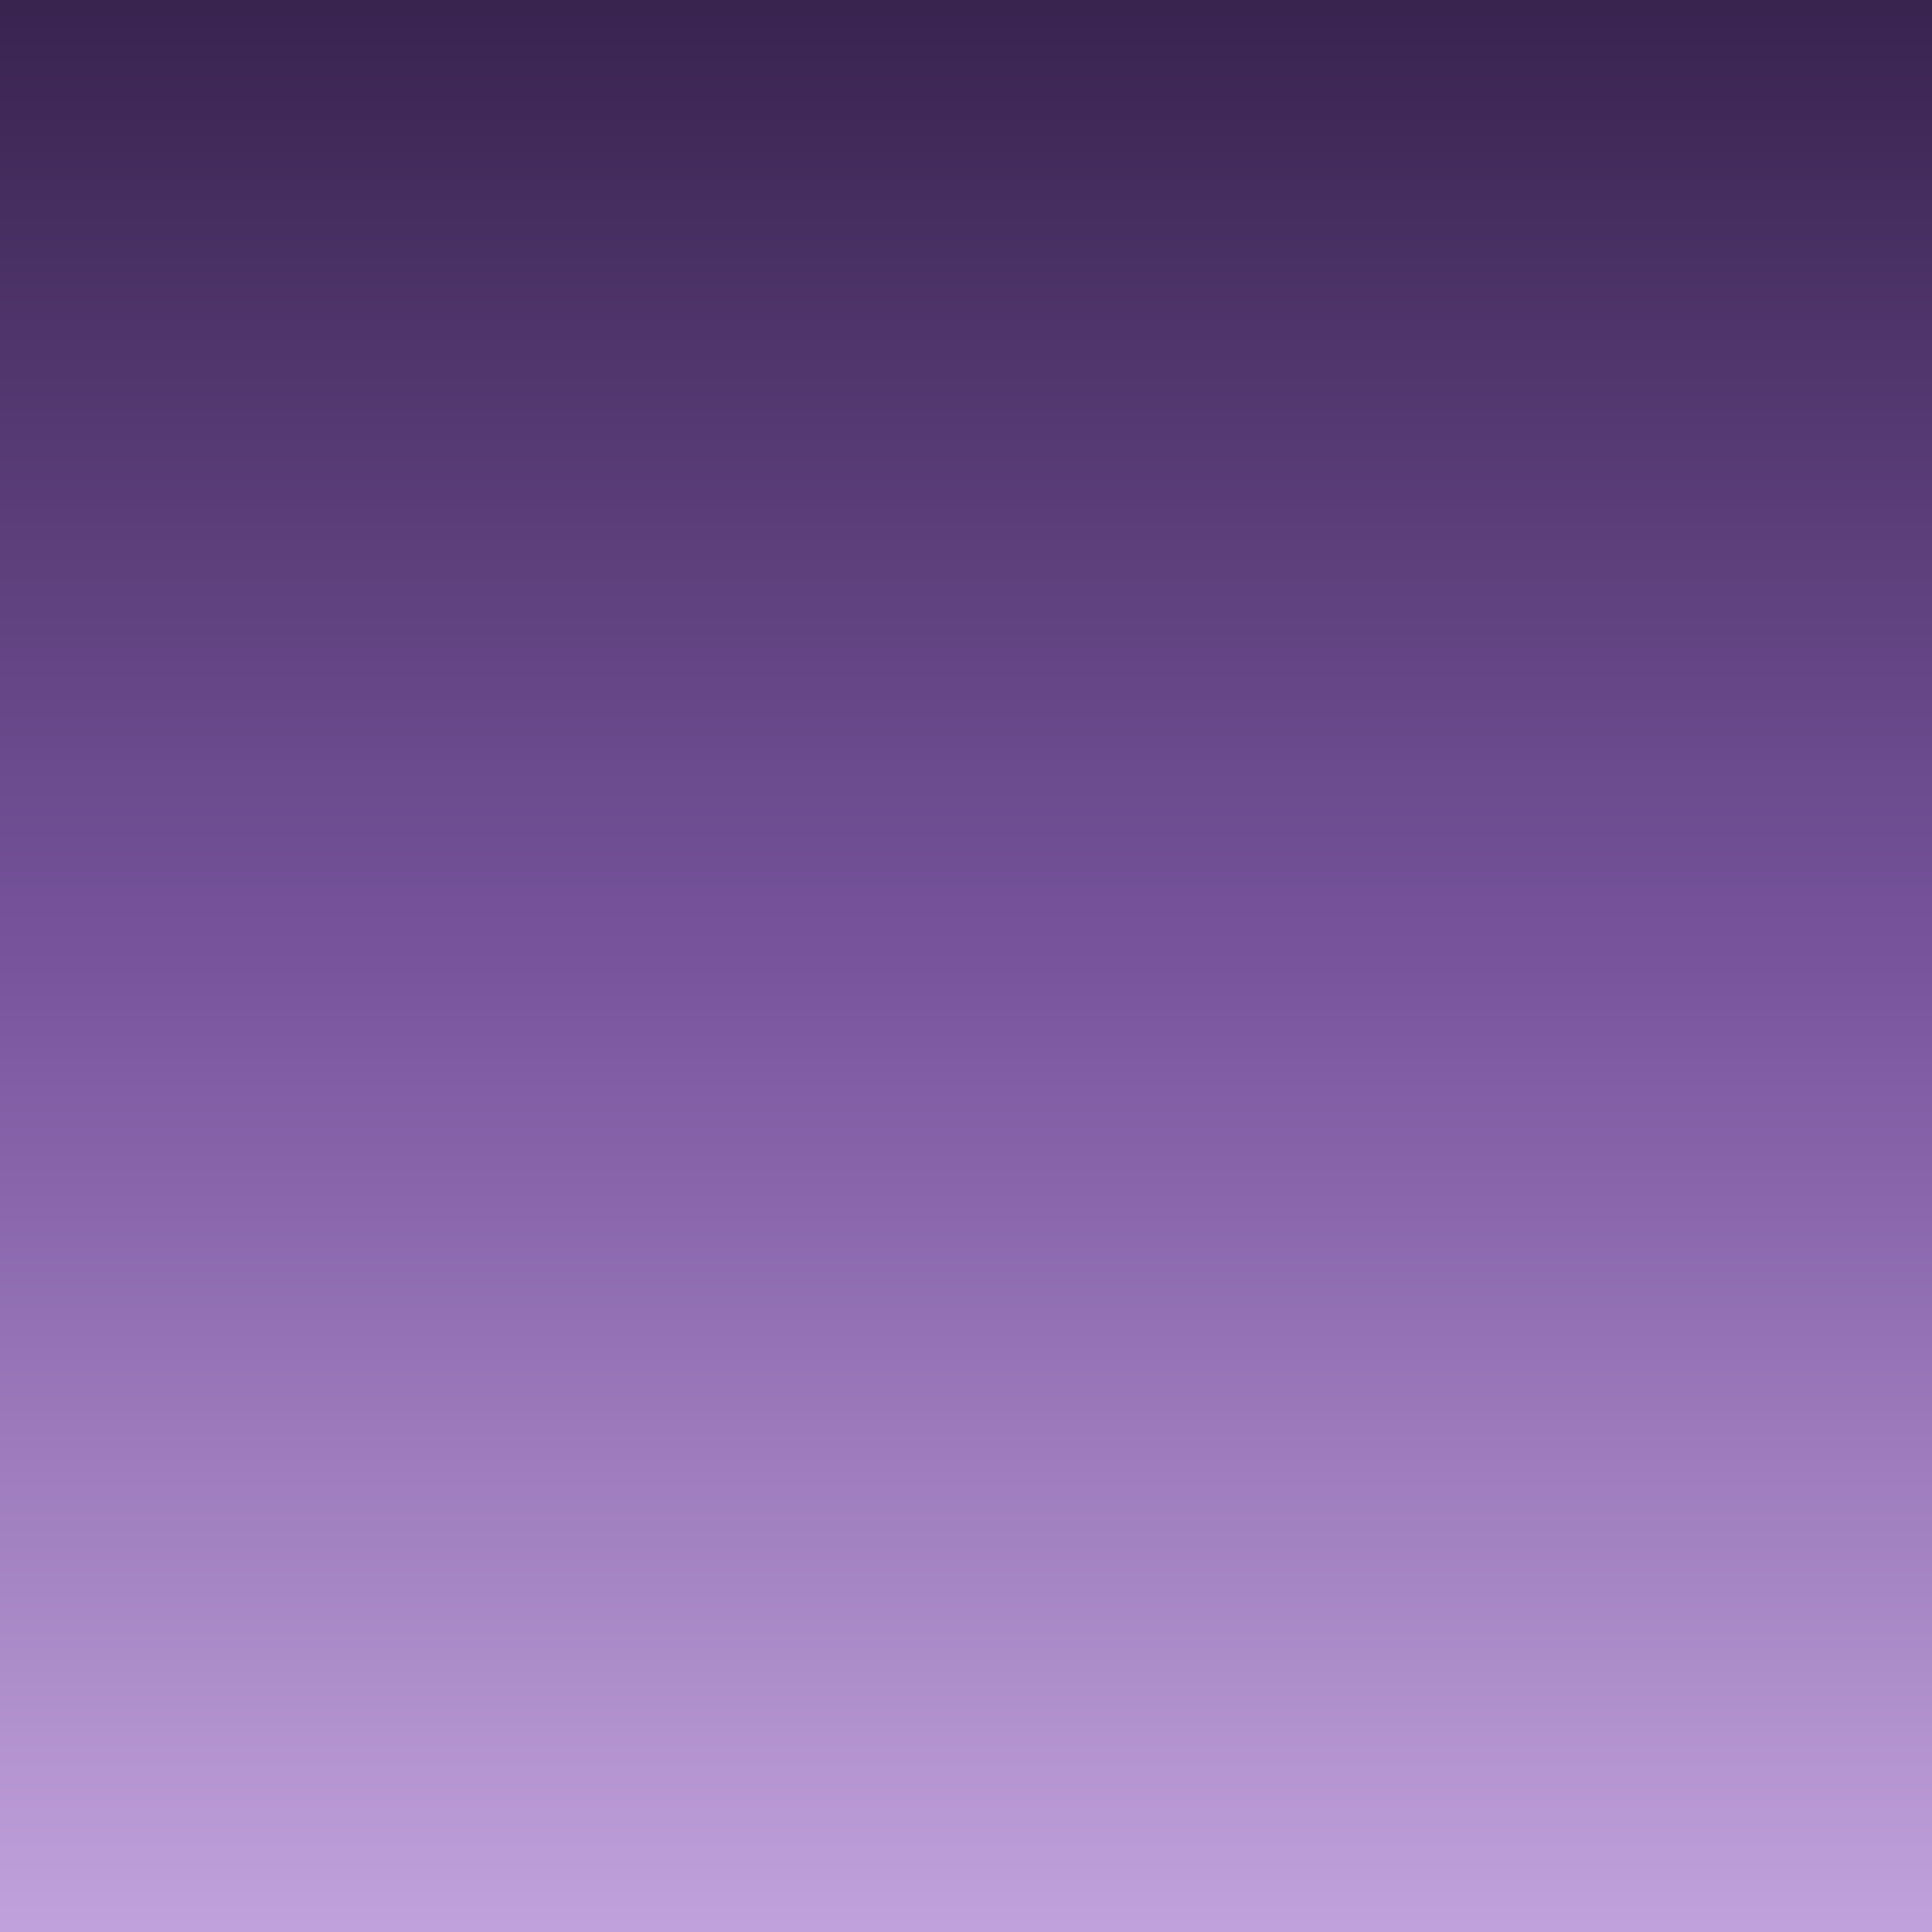
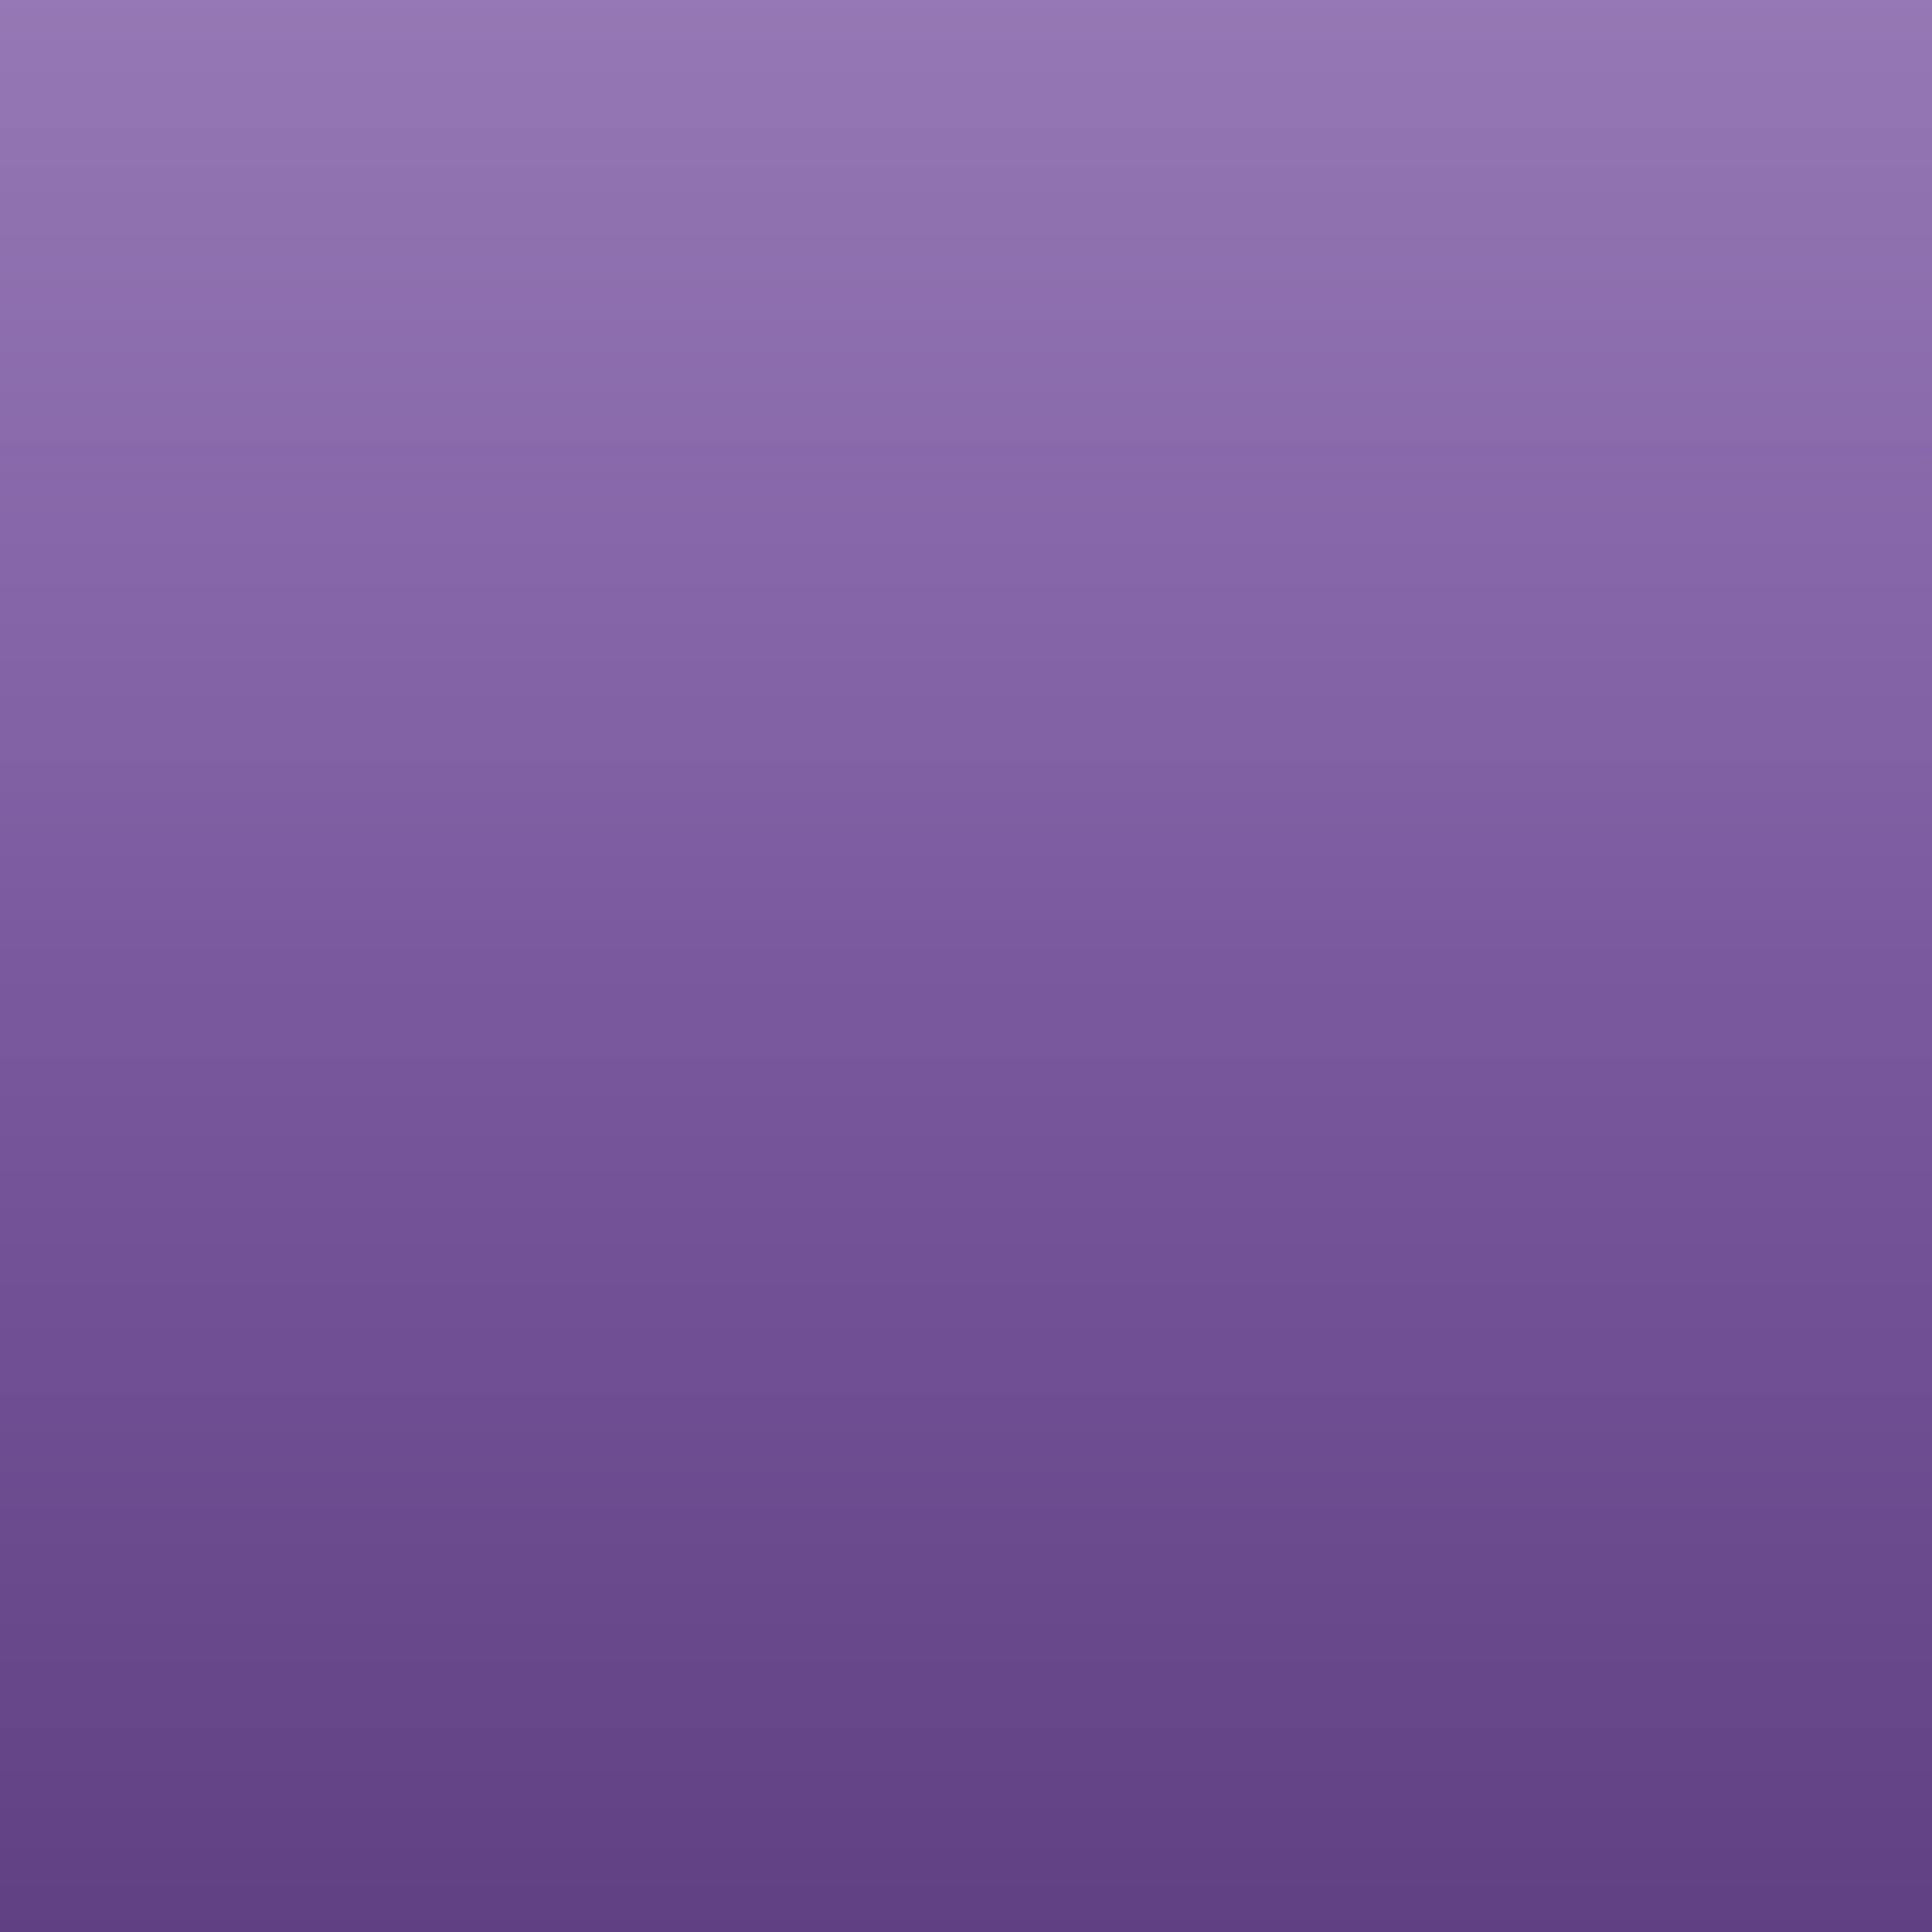
<svg xmlns="http://www.w3.org/2000/svg" width="1024" height="1024" viewBox="0 0 1024 1024">
  <defs>
    <linearGradient id="violet" x1="0" y1="0" x2="0" y2="1">
-       <stop offset="0" stop-color="#38234F" />
-       <stop offset="0.5" stop-color="#78549D" />
-       <stop offset="1" stop-color="#C2A2DC" />
+       <stop offset="0" stop-color="#9678B5" />
+       <stop offset="0.5" stop-color="#7B599F" />
+       <stop offset="1" stop-color="#603F82" />
    </linearGradient>
  </defs>
  <rect width="1024" height="1024" fill="url(#violet)" />
</svg>
